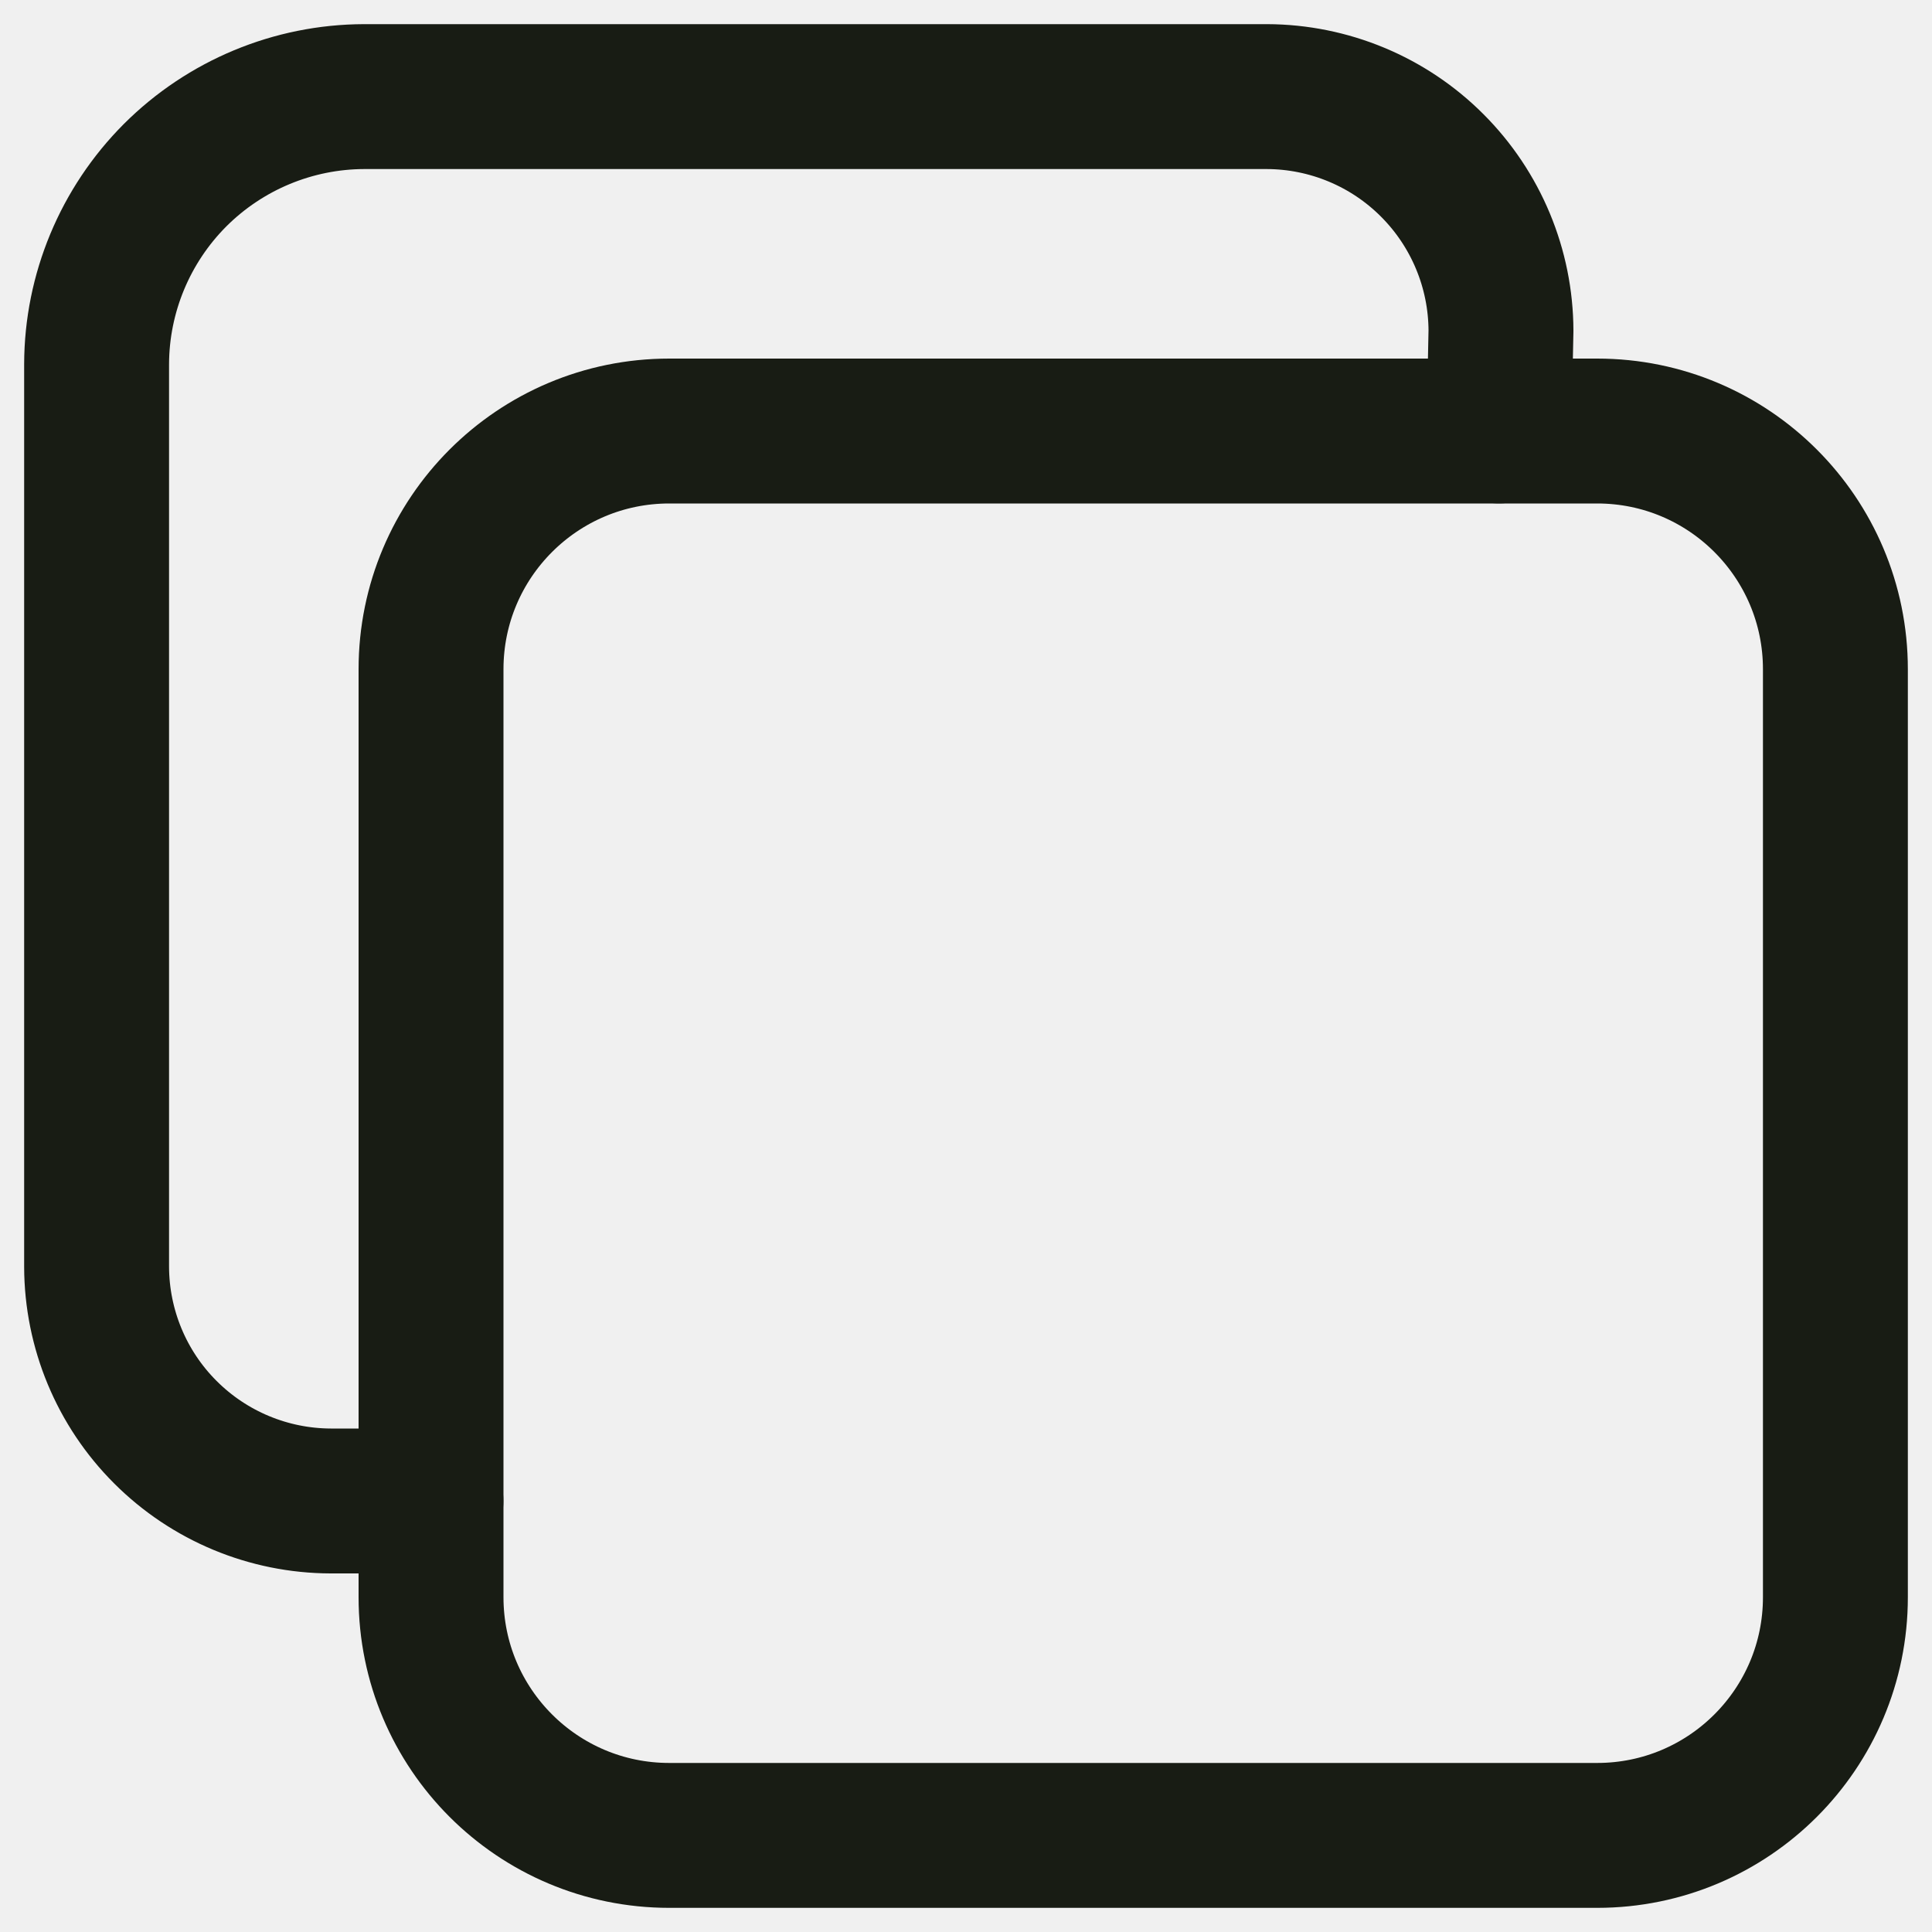
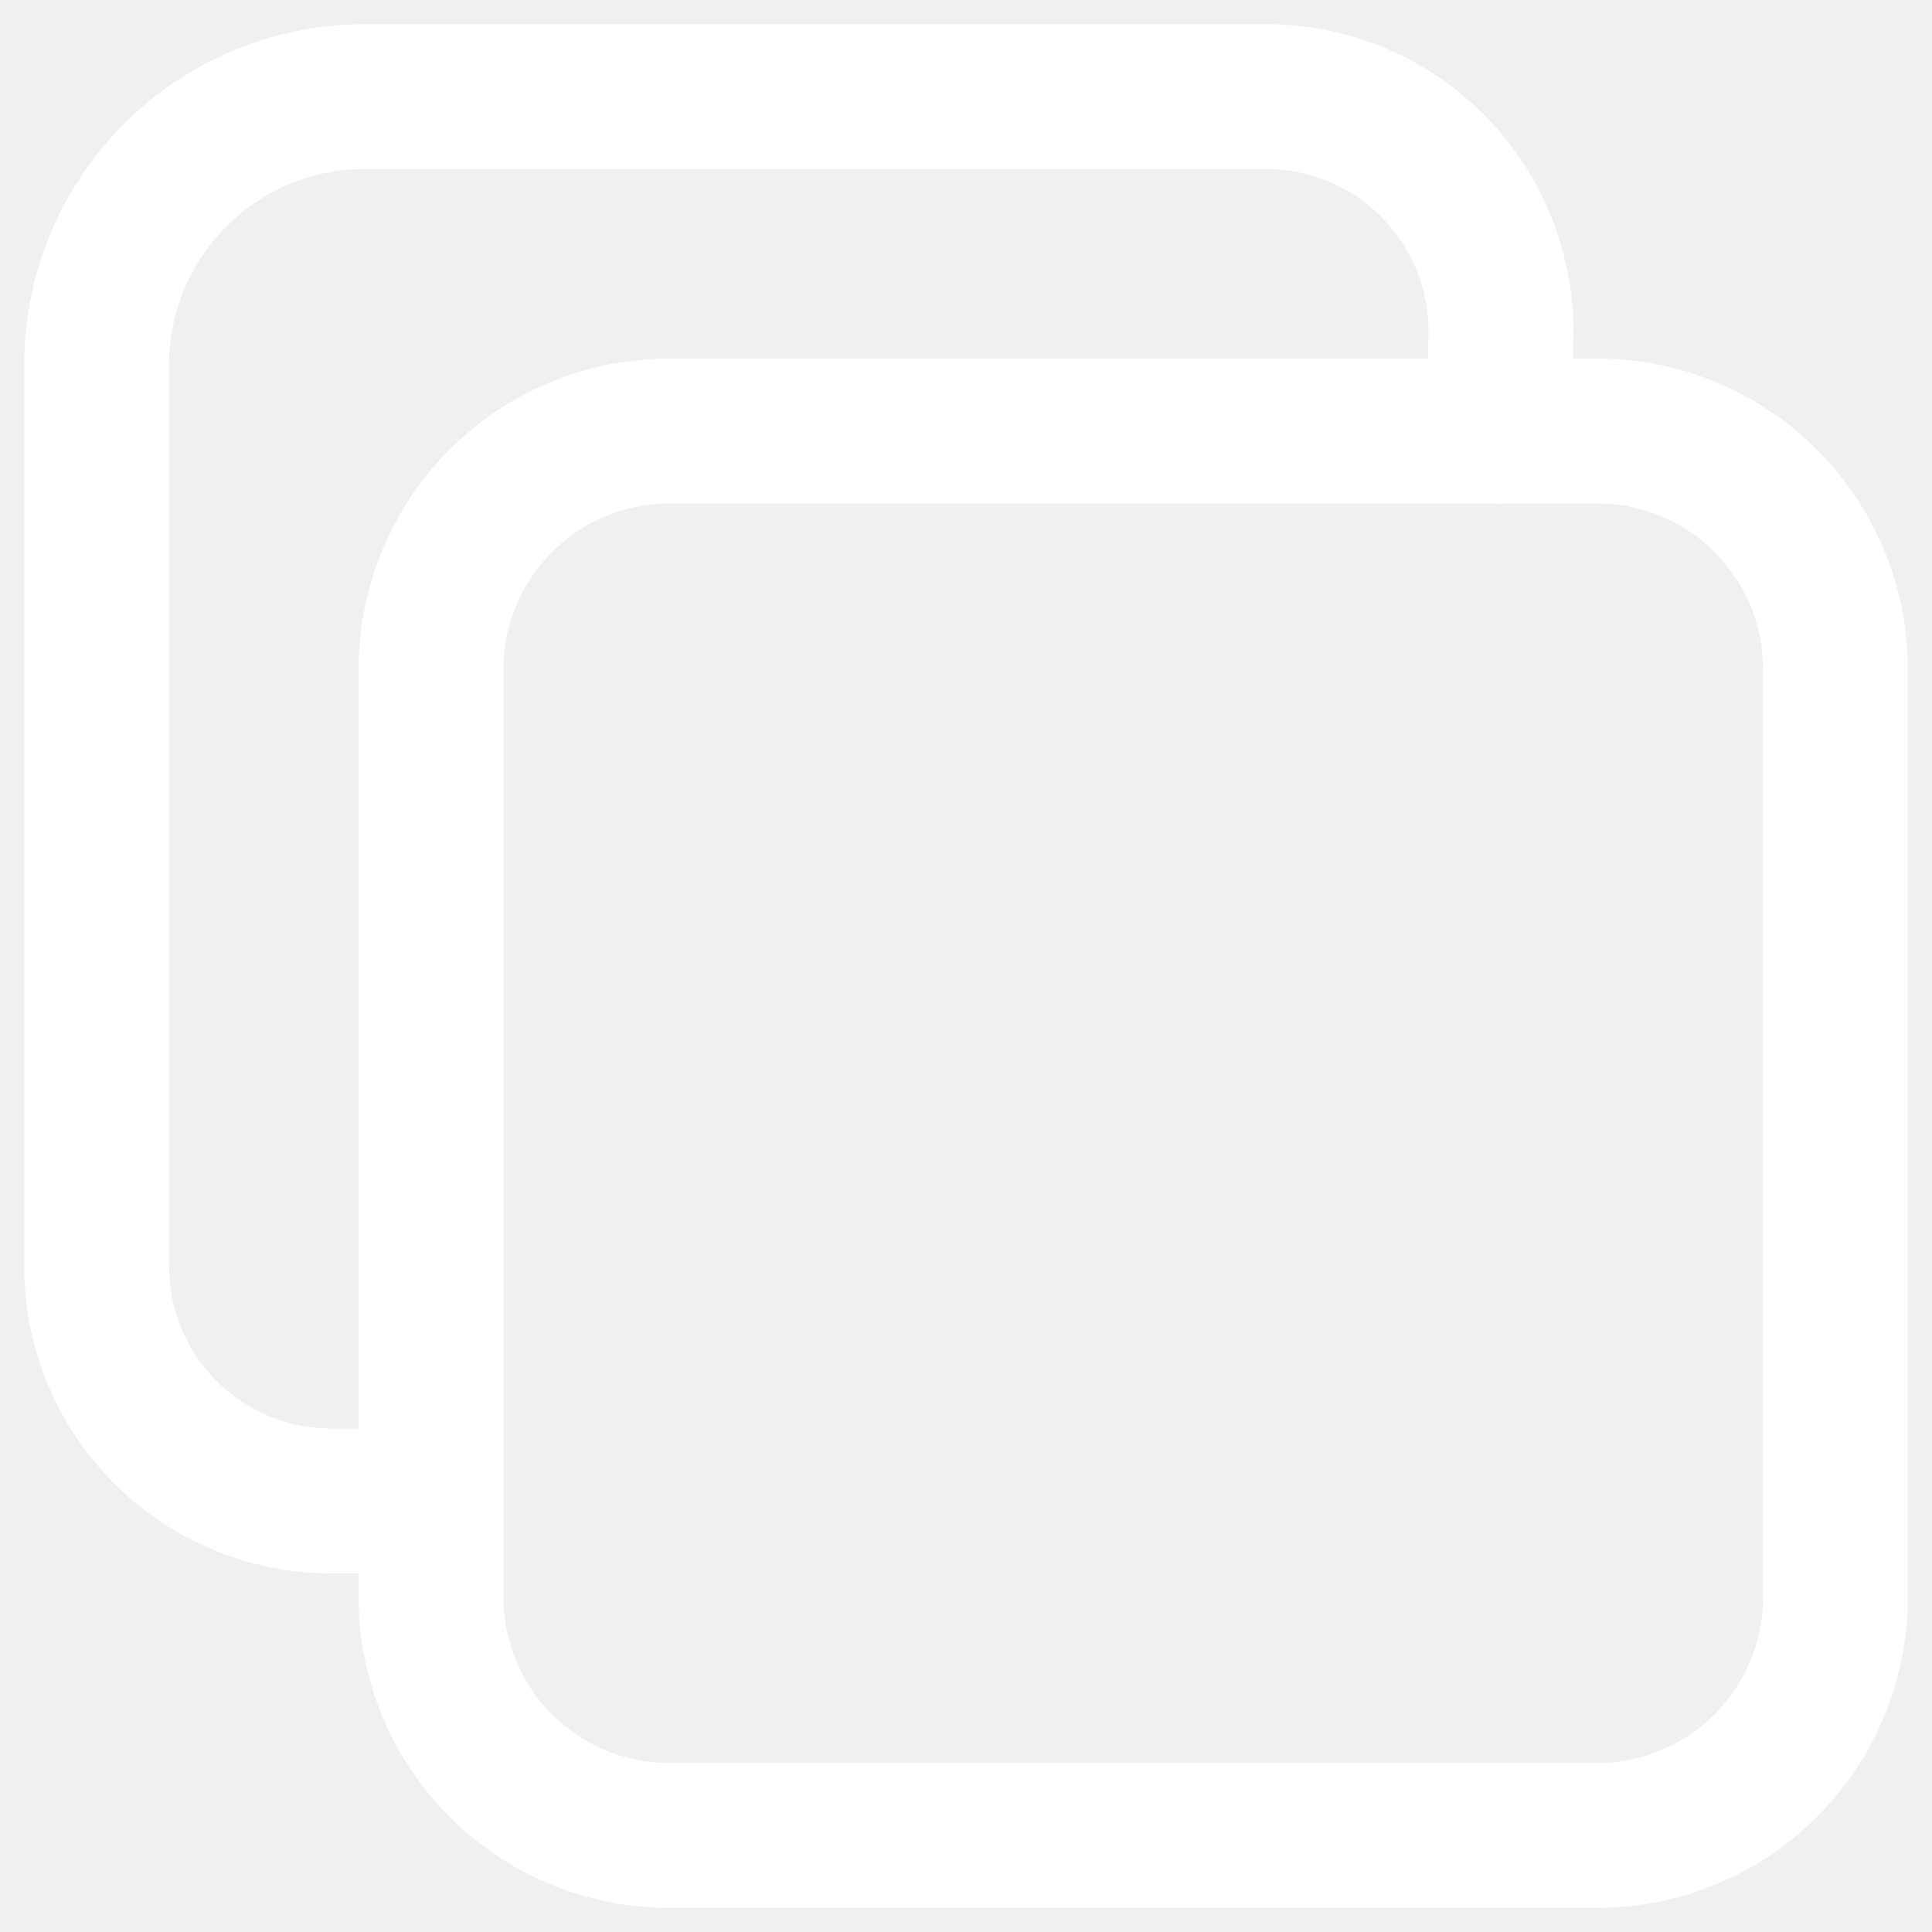
<svg xmlns="http://www.w3.org/2000/svg" width="20" height="20" viewBox="0 0 20 20" fill="none">
-   <path d="M16.534 4.462H6.928C5.566 4.462 4.462 5.566 4.462 6.928V16.534C4.462 17.896 5.566 19 6.928 19H16.534C17.896 19 19 17.896 19 16.534V6.928C19 5.566 17.896 4.462 16.534 4.462Z" stroke="#181C14" stroke-width="1.5" stroke-linejoin="round" />
-   <path d="M15.517 4.461L15.538 3.423C15.536 2.781 15.28 2.166 14.826 1.712C14.373 1.258 13.757 1.002 13.115 1H3.769C3.035 1.002 2.332 1.295 1.813 1.813C1.295 2.332 1.002 3.035 1 3.769V13.115C1.002 13.757 1.258 14.373 1.712 14.826C2.166 15.28 2.781 15.536 3.423 15.538H4.461" stroke="#181C14" stroke-width="1.5" stroke-linecap="round" stroke-linejoin="round" />
+   <path d="M16.534 4.462H6.928C5.566 4.462 4.462 5.566 4.462 6.928V16.534C4.462 17.896 5.566 19 6.928 19H16.534C17.896 19 19 17.896 19 16.534V6.928C19 5.566 17.896 4.462 16.534 4.462Z" stroke="#fff" stroke-width="1.5" stroke-linejoin="round" />
+   <path d="M15.517 4.461L15.538 3.423C15.536 2.781 15.28 2.166 14.826 1.712C14.373 1.258 13.757 1.002 13.115 1H3.769C3.035 1.002 2.332 1.295 1.813 1.813C1.295 2.332 1.002 3.035 1 3.769V13.115C1.002 13.757 1.258 14.373 1.712 14.826C2.166 15.28 2.781 15.536 3.423 15.538H4.461" stroke="#fff" stroke-width="1.5" stroke-linecap="round" stroke-linejoin="round" />
</svg>
